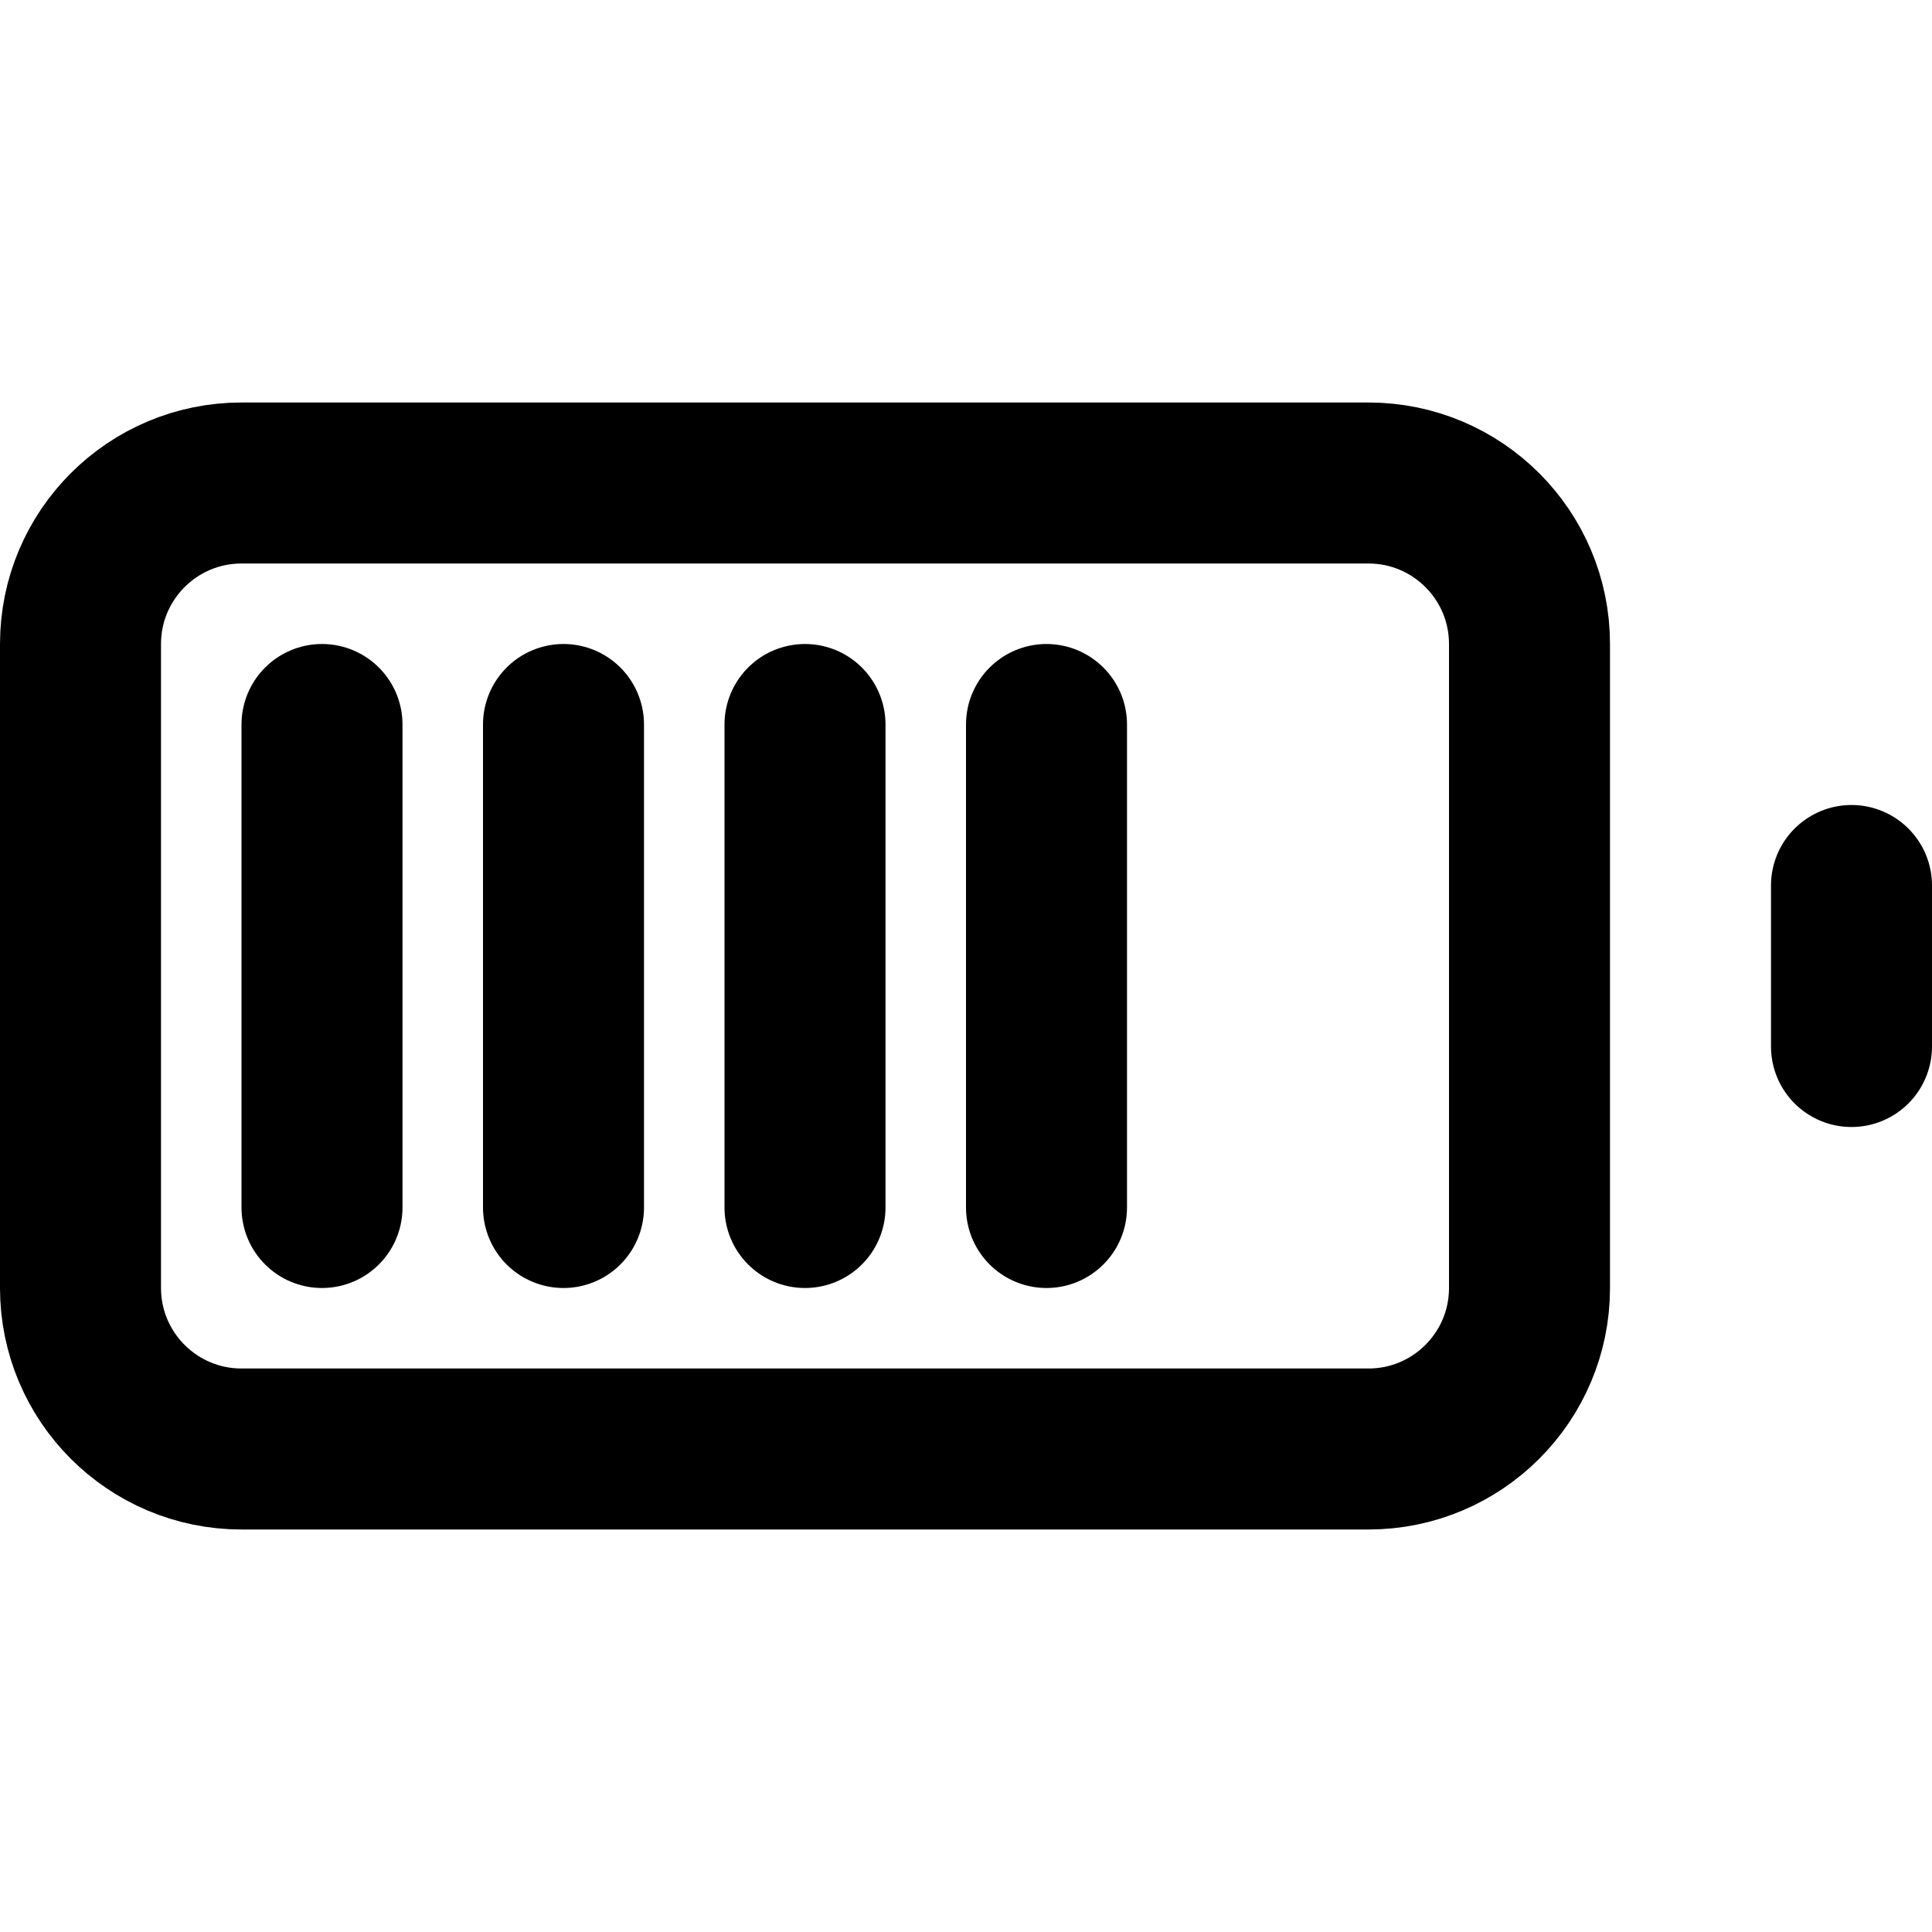
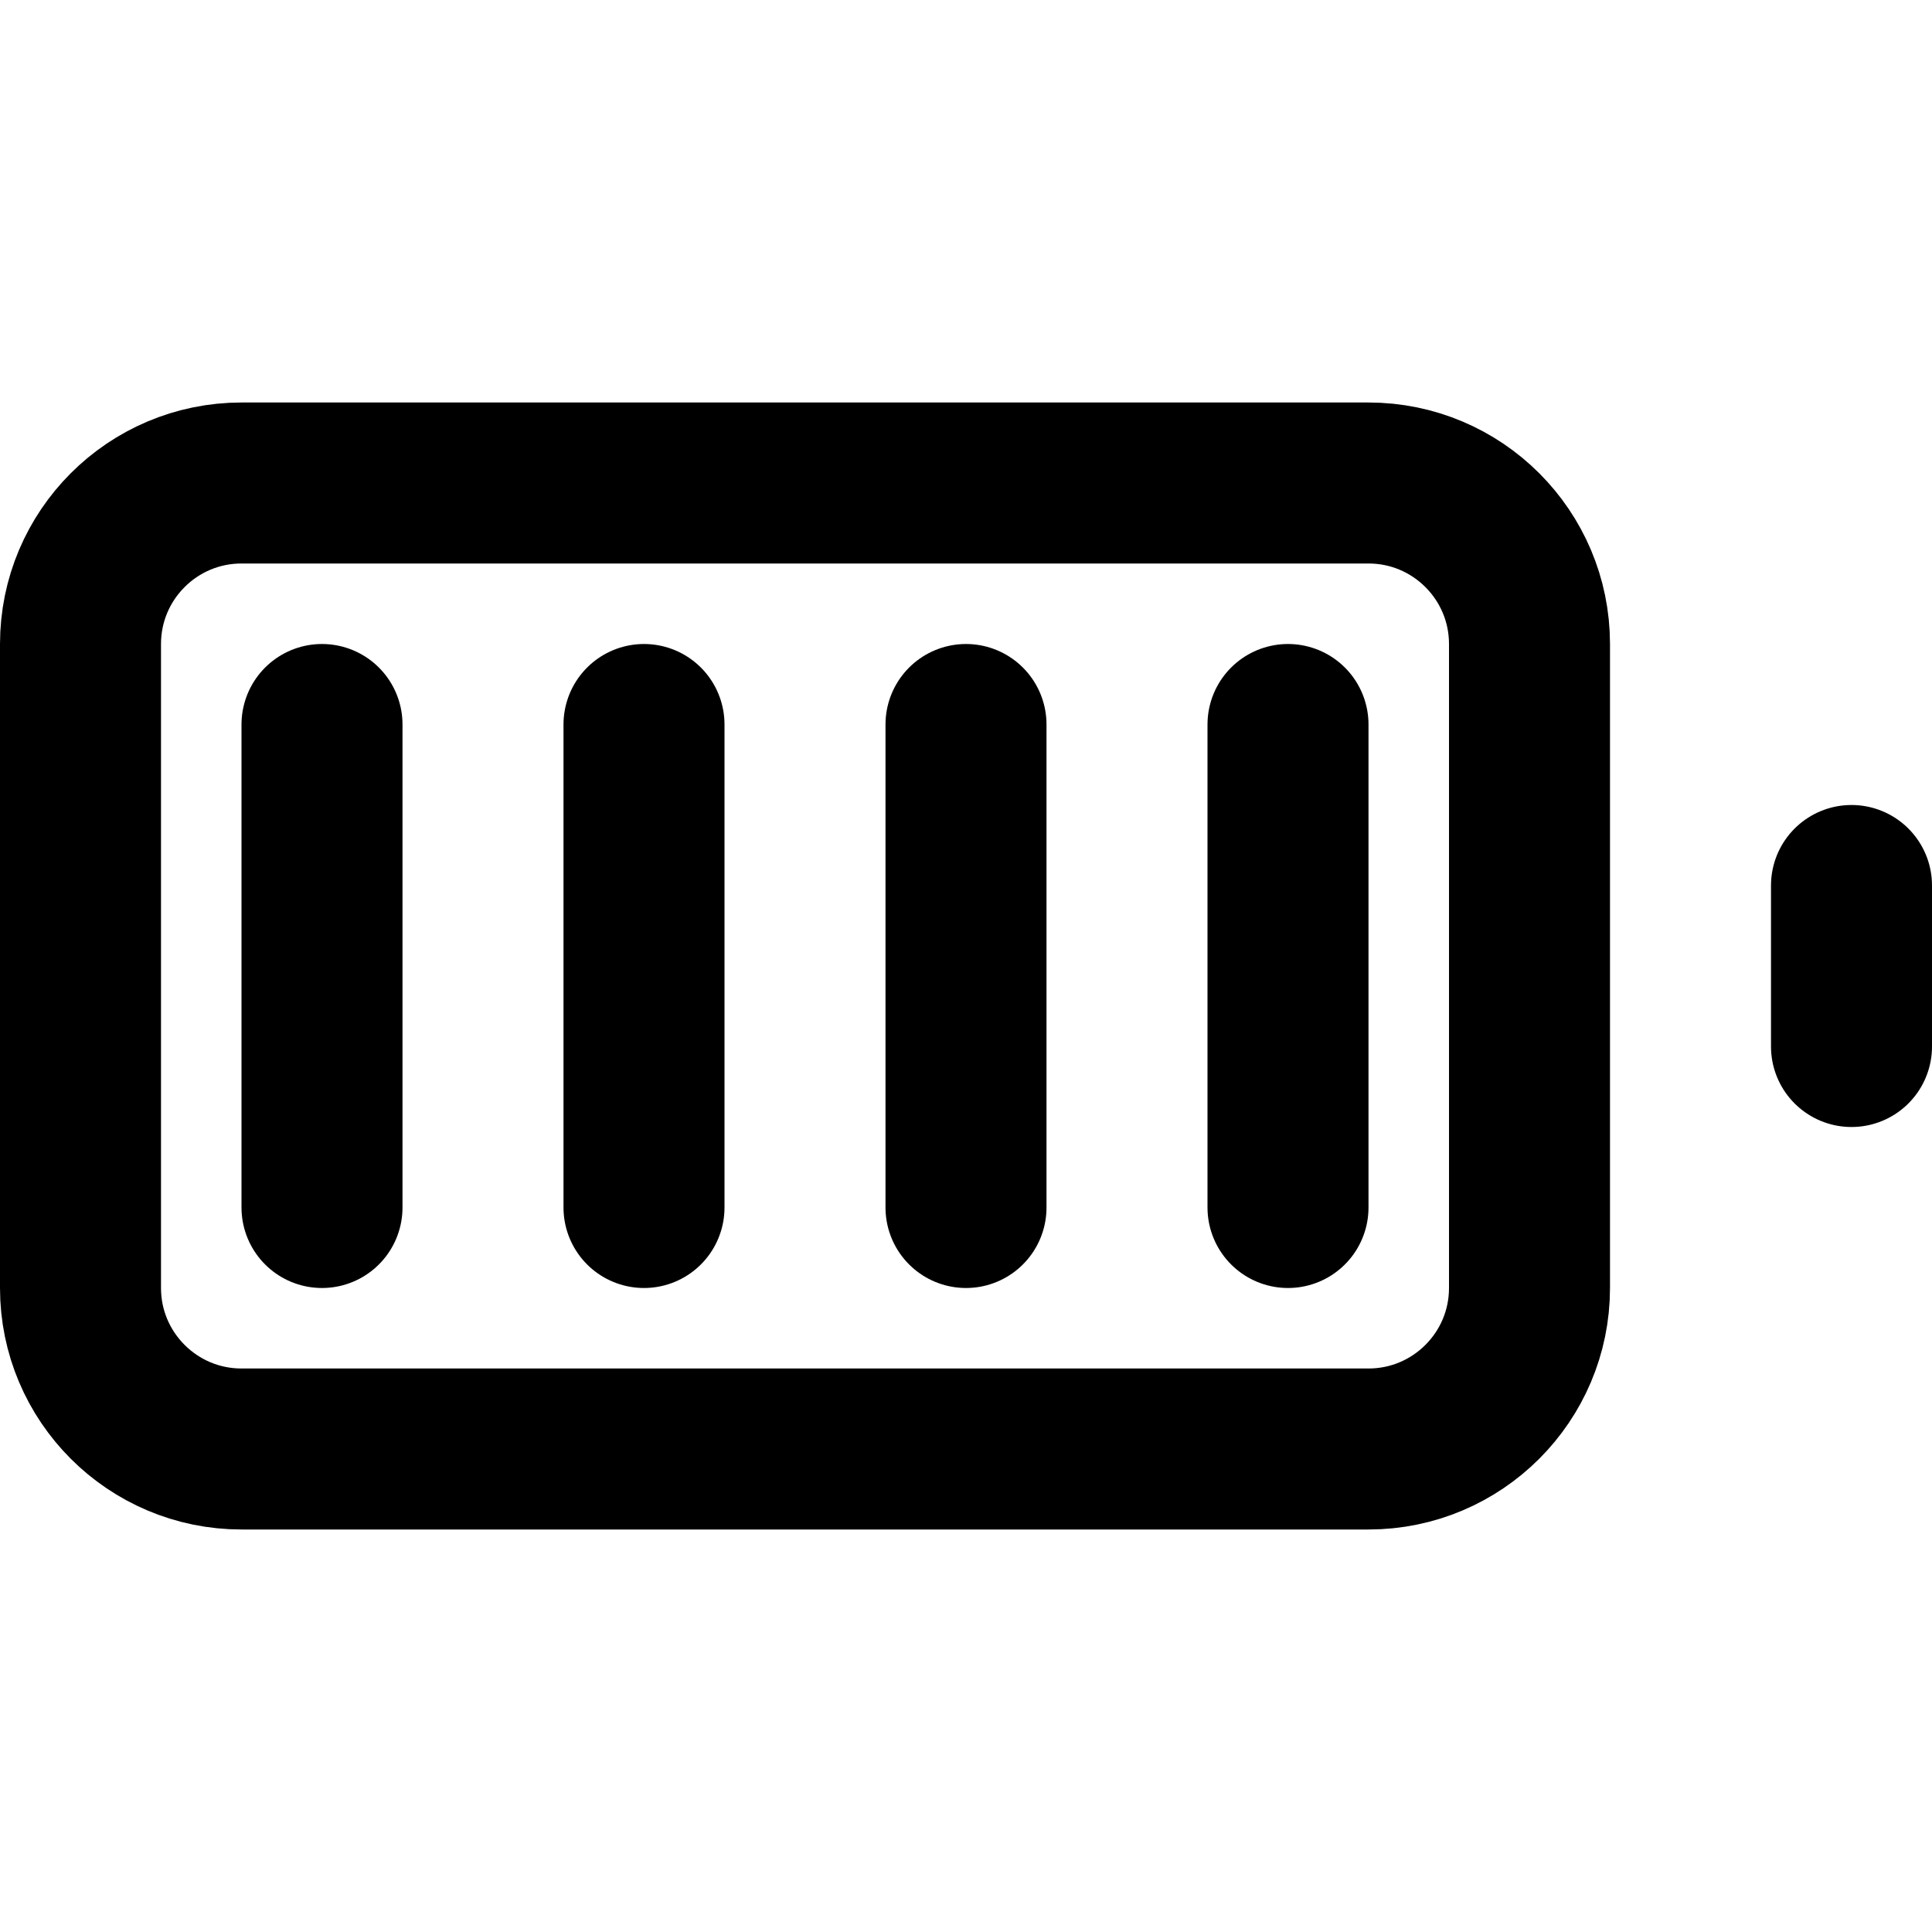
<svg xmlns="http://www.w3.org/2000/svg" style="isolation:isolate" viewBox="0 0 24 24" width="24" height="24">
  <defs>
-     <clipPath id="_clipPath_vcZivMk6ggjH4c6er0FqcvaCn6eFKdO8">
+     <clipPath id="_clipPath_4BcBIPhg7PMbxA9mqzCOg5sC6gzsVTEv">
      <rect width="24" height="24" />
    </clipPath>
  </defs>
-   <g clip-path="url(#_clipPath_vcZivMk6ggjH4c6er0FqcvaCn6eFKdO8)">
+   <g clip-path="url(#_clipPath_4BcBIPhg7PMbxA9mqzCOg5sC6gzsVTEv)">
    <path d="M 3 6 L 17 6 C 18.104 6 19 6.896 19 8 L 19 16 C 19 17.104 18.104 18 17 18 L 3 18 C 1.896 18 1 17.104 1 16 L 1 8 C 1 6.896 1.896 6 3 6 Z" style="fill:none;stroke:#000000;stroke-width:2;stroke-linecap:round;stroke-linejoin:round;" />
    <line x1="23" y1="13" x2="23" y2="11" vector-effect="non-scaling-stroke" stroke-width="2" stroke="rgb(0,0,0)" stroke-linejoin="round" stroke-linecap="round" stroke-miterlimit="4" />
    <line x1="4" y1="9" x2="4" y2="15" vector-effect="non-scaling-stroke" stroke-width="2" stroke="rgb(0,0,0)" stroke-linejoin="round" stroke-linecap="round" stroke-miterlimit="3" />
-     <line x1="7" y1="9" x2="7" y2="15" vector-effect="non-scaling-stroke" stroke-width="2" stroke="rgb(0,0,0)" stroke-linejoin="round" stroke-linecap="round" stroke-miterlimit="3" />
-     <line x1="10" y1="9" x2="10" y2="15" vector-effect="non-scaling-stroke" stroke-width="2" stroke="rgb(0,0,0)" stroke-linejoin="round" stroke-linecap="round" stroke-miterlimit="3" />
-     <line x1="13" y1="9" x2="13" y2="15" vector-effect="non-scaling-stroke" stroke-width="2" stroke="rgb(0,0,0)" stroke-linejoin="round" stroke-linecap="round" stroke-miterlimit="3" />
+     <line x1="8" y1="9" x2="8" y2="15" vector-effect="non-scaling-stroke" stroke-width="2" stroke="rgb(0,0,0)" stroke-linejoin="round" stroke-linecap="round" stroke-miterlimit="3" />
+     <line x1="12" y1="9" x2="12" y2="15" vector-effect="non-scaling-stroke" stroke-width="2" stroke="rgb(0,0,0)" stroke-linejoin="round" stroke-linecap="round" stroke-miterlimit="3" />
+     <line x1="16" y1="9" x2="16" y2="15" vector-effect="non-scaling-stroke" stroke-width="2" stroke="rgb(0,0,0)" stroke-linejoin="round" stroke-linecap="round" stroke-miterlimit="3" />
  </g>
</svg>
